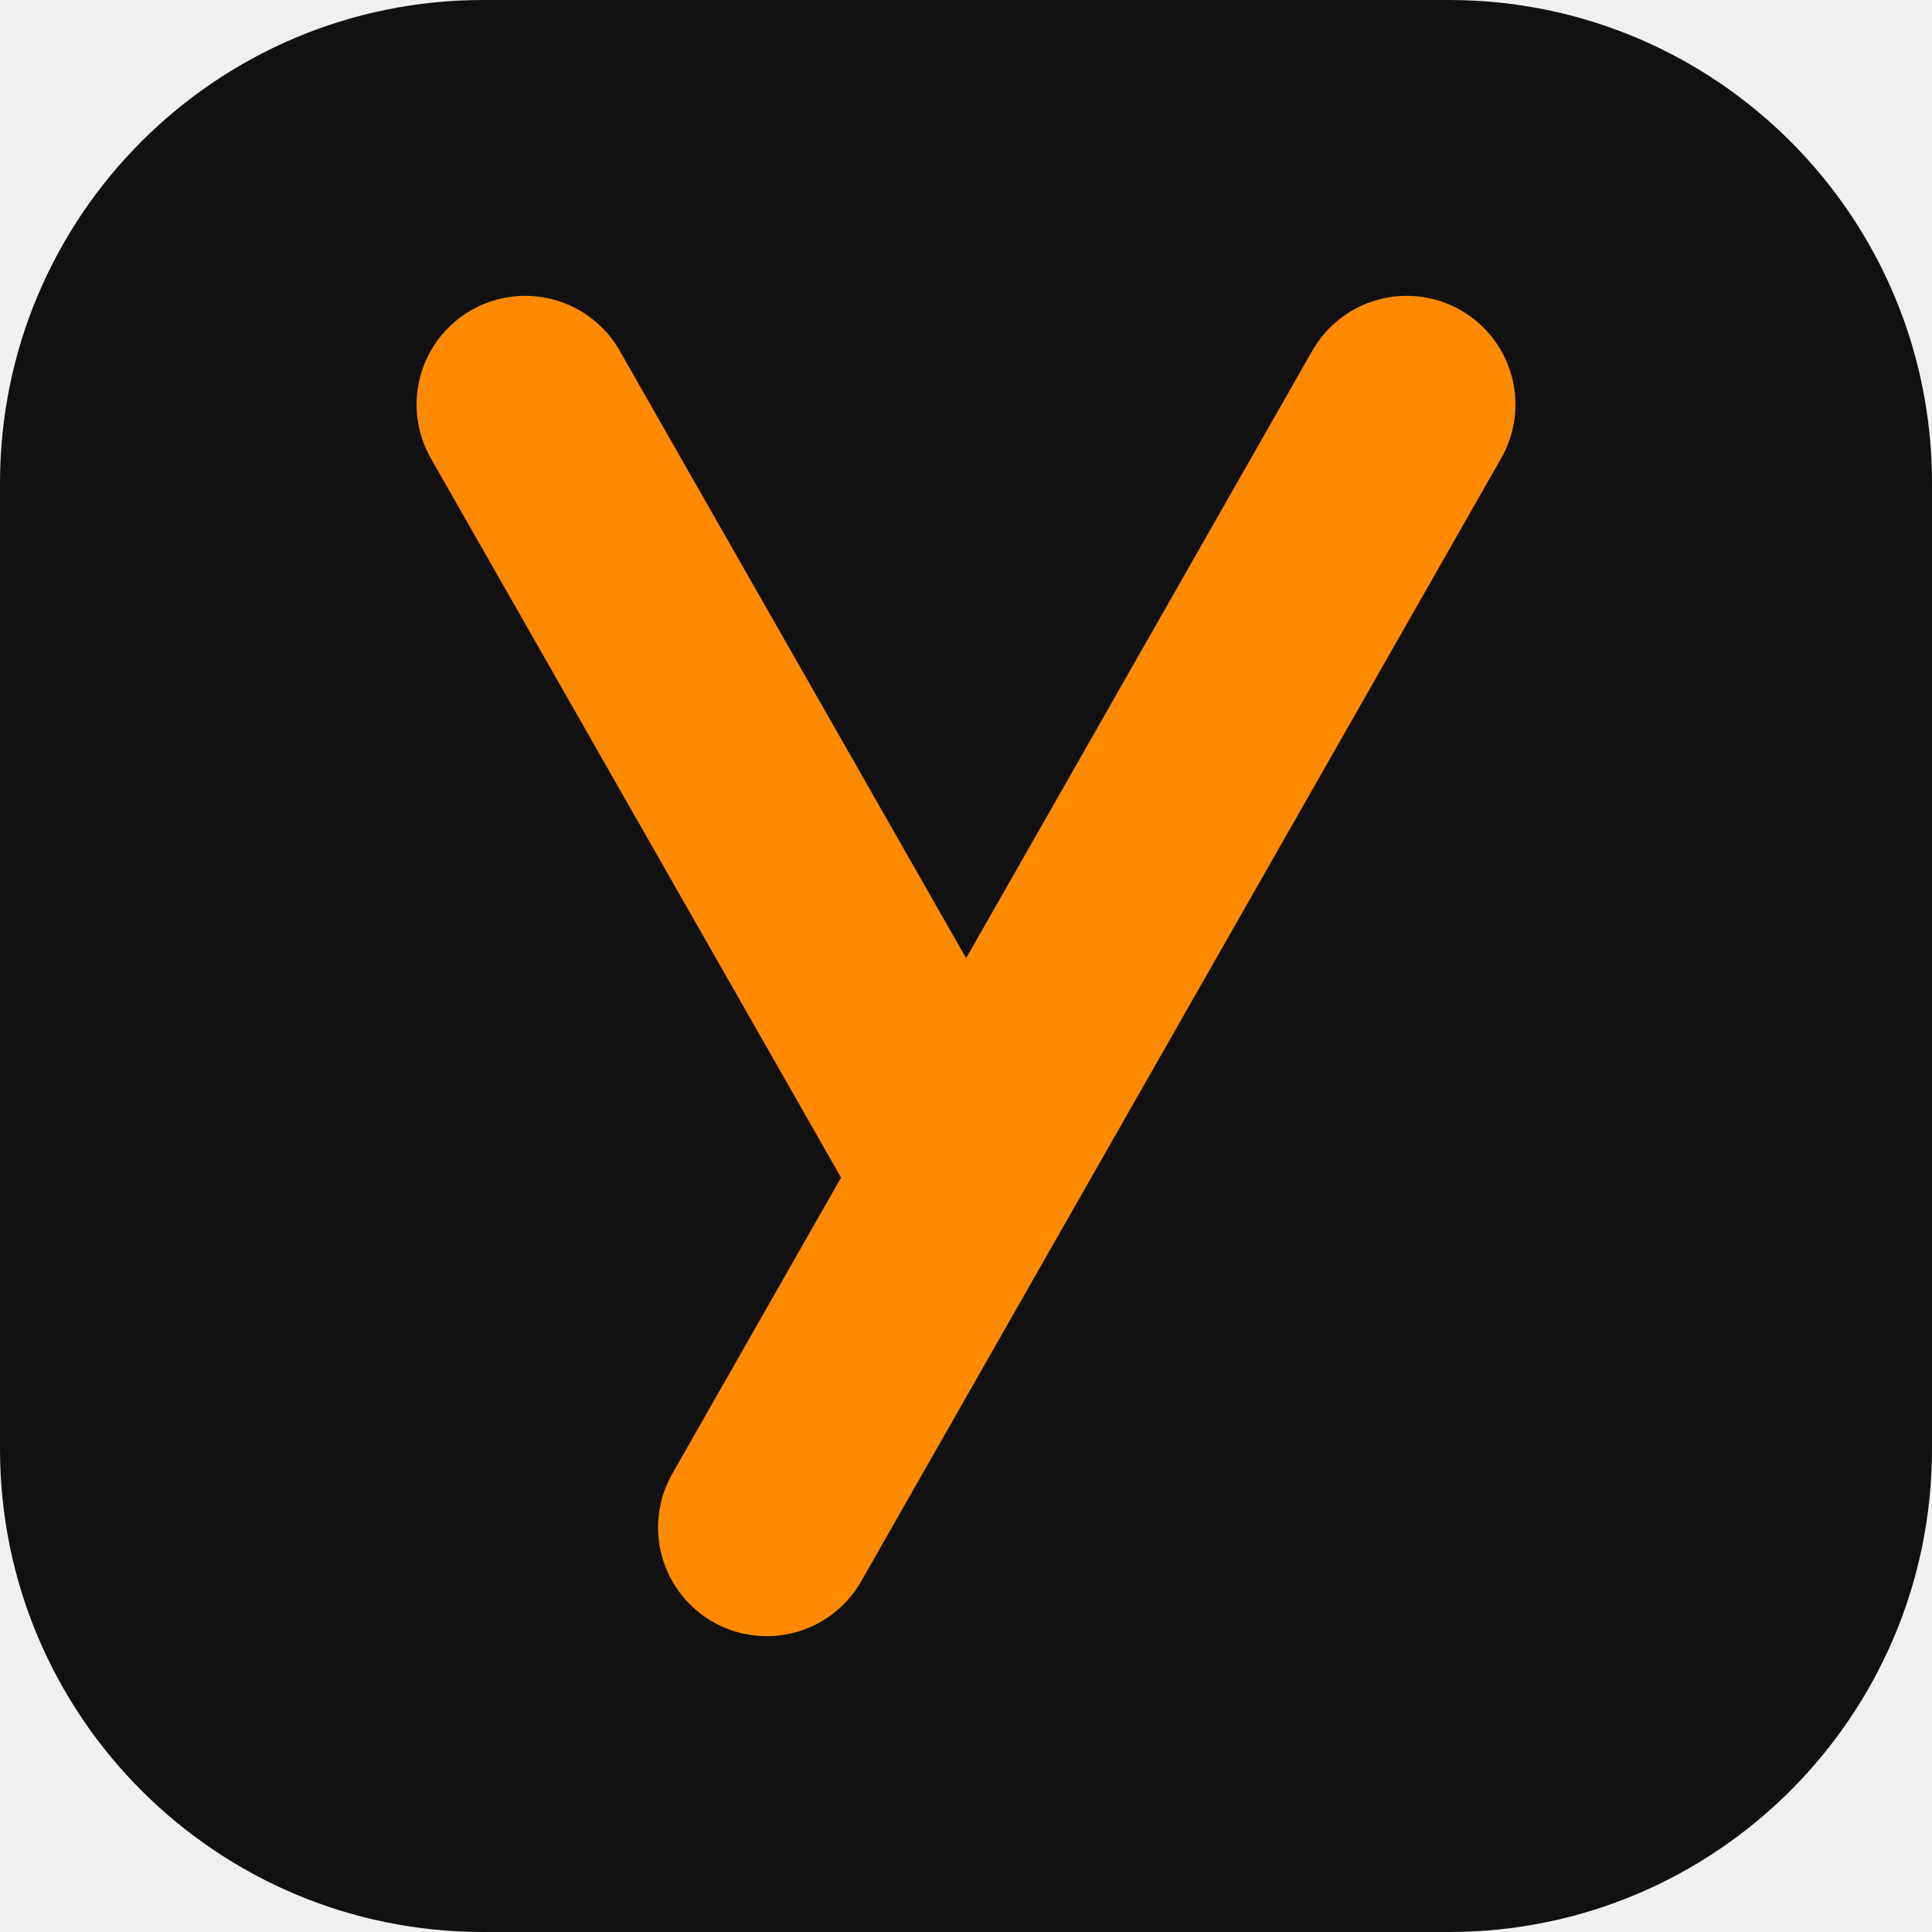
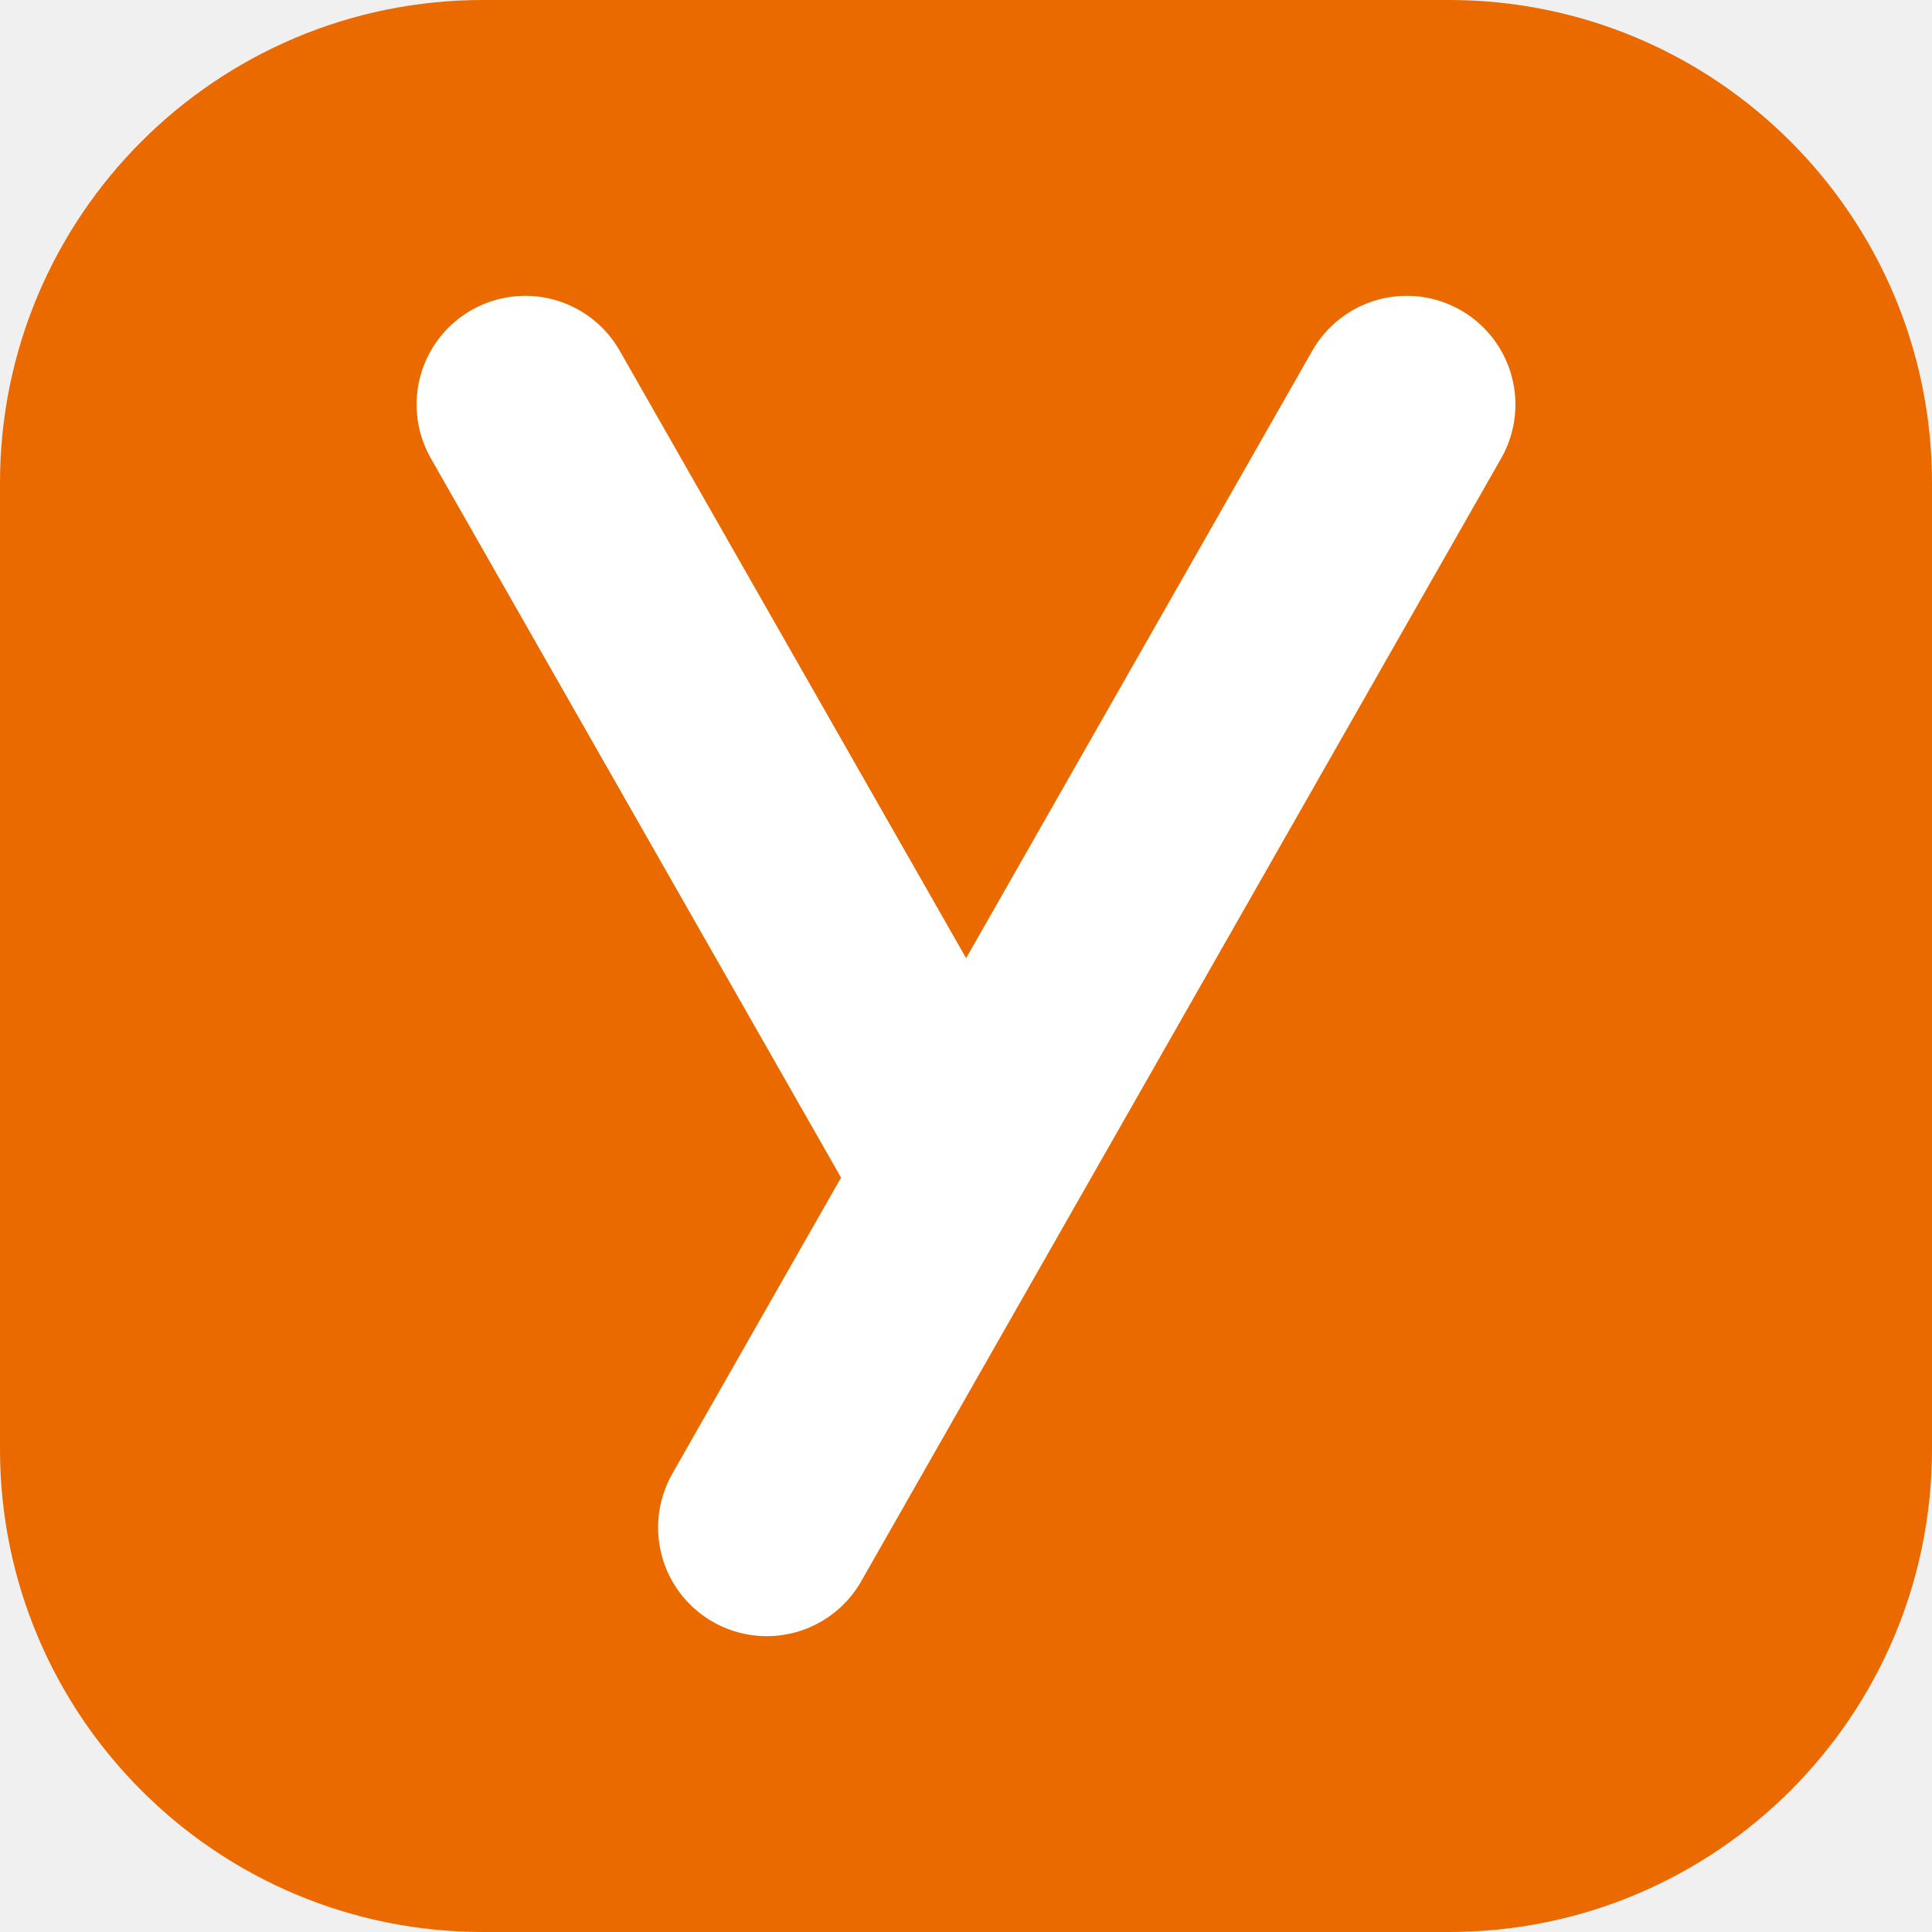
<svg xmlns="http://www.w3.org/2000/svg" viewBox="0 0 32 32">
-   <rect width="32" height="32" rx="8" fill="#111111" />
-   <path d="M8.7 6.7 16 19.5M23.3 6.7 12.7 25.3" fill="none" stroke="#ff8a00" stroke-width="3.6" stroke-linecap="round" />
+   <rect width="32" height="32" rx="8" fill="#ea6a00" />
+   <path d="M8.7 6.7 16 19.5M23.3 6.7 12.7 25.3" fill="none" stroke="#fff" stroke-width="3.6" stroke-linecap="round" />
</svg>
